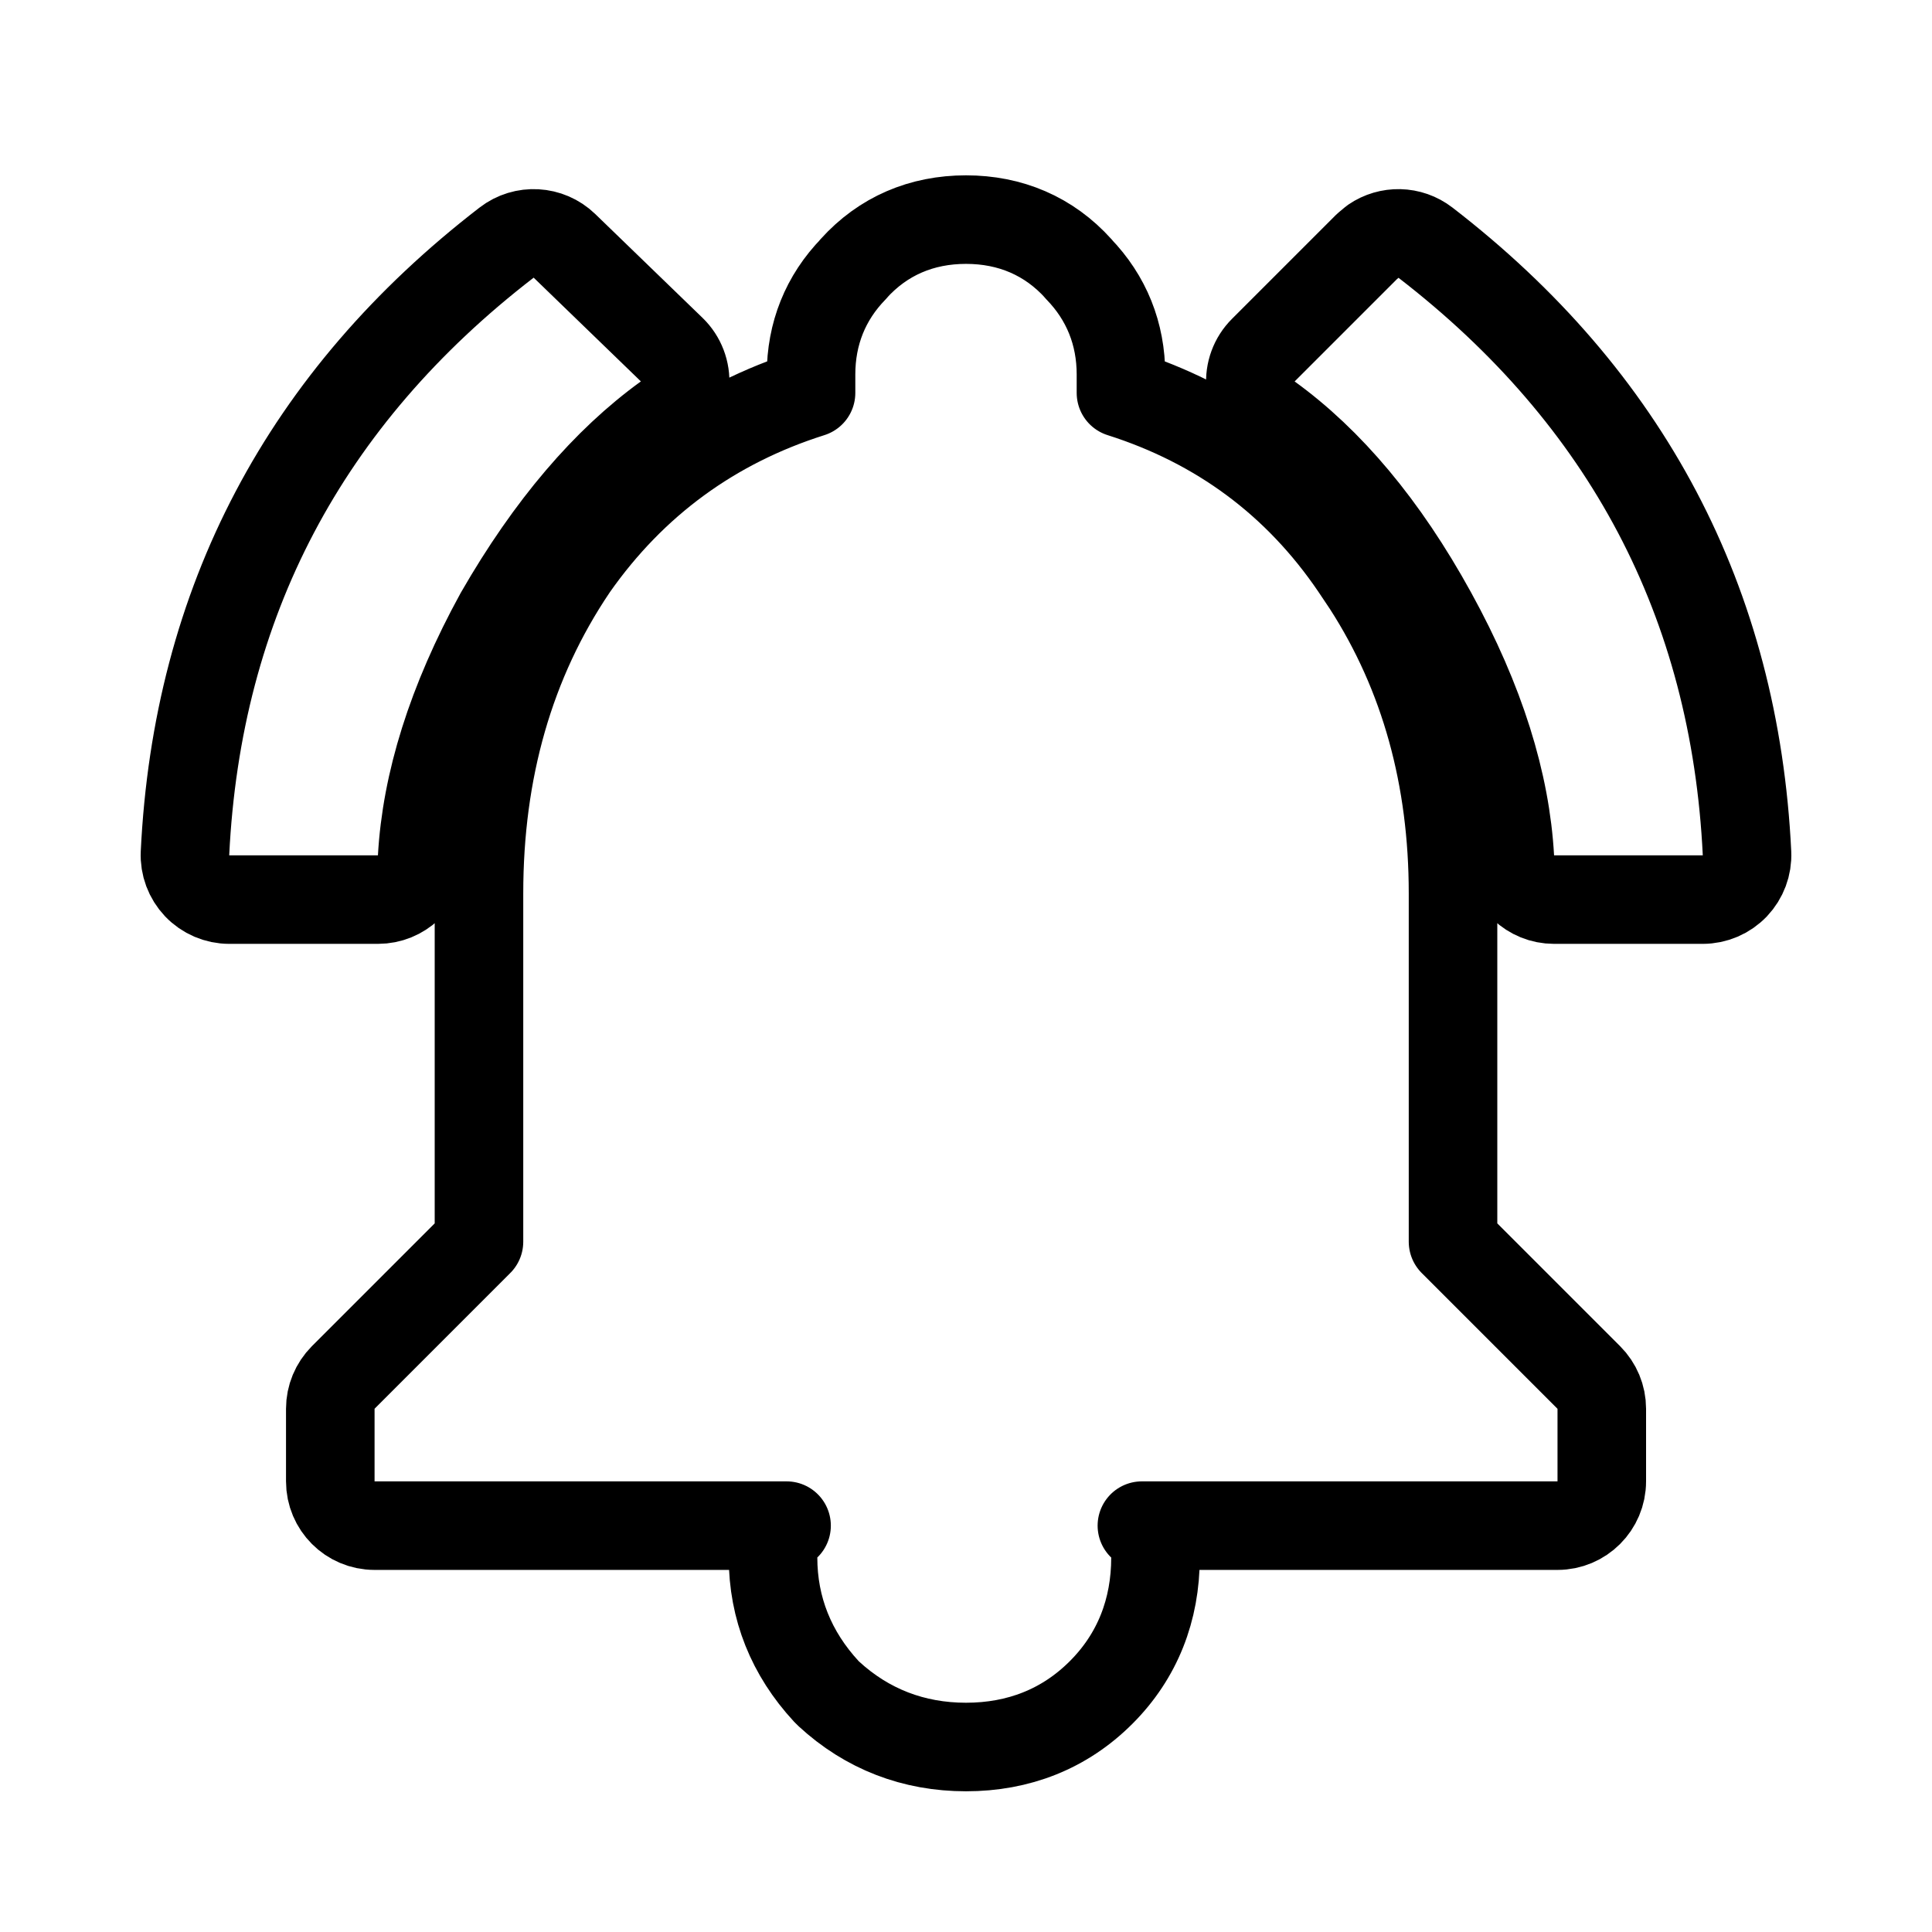
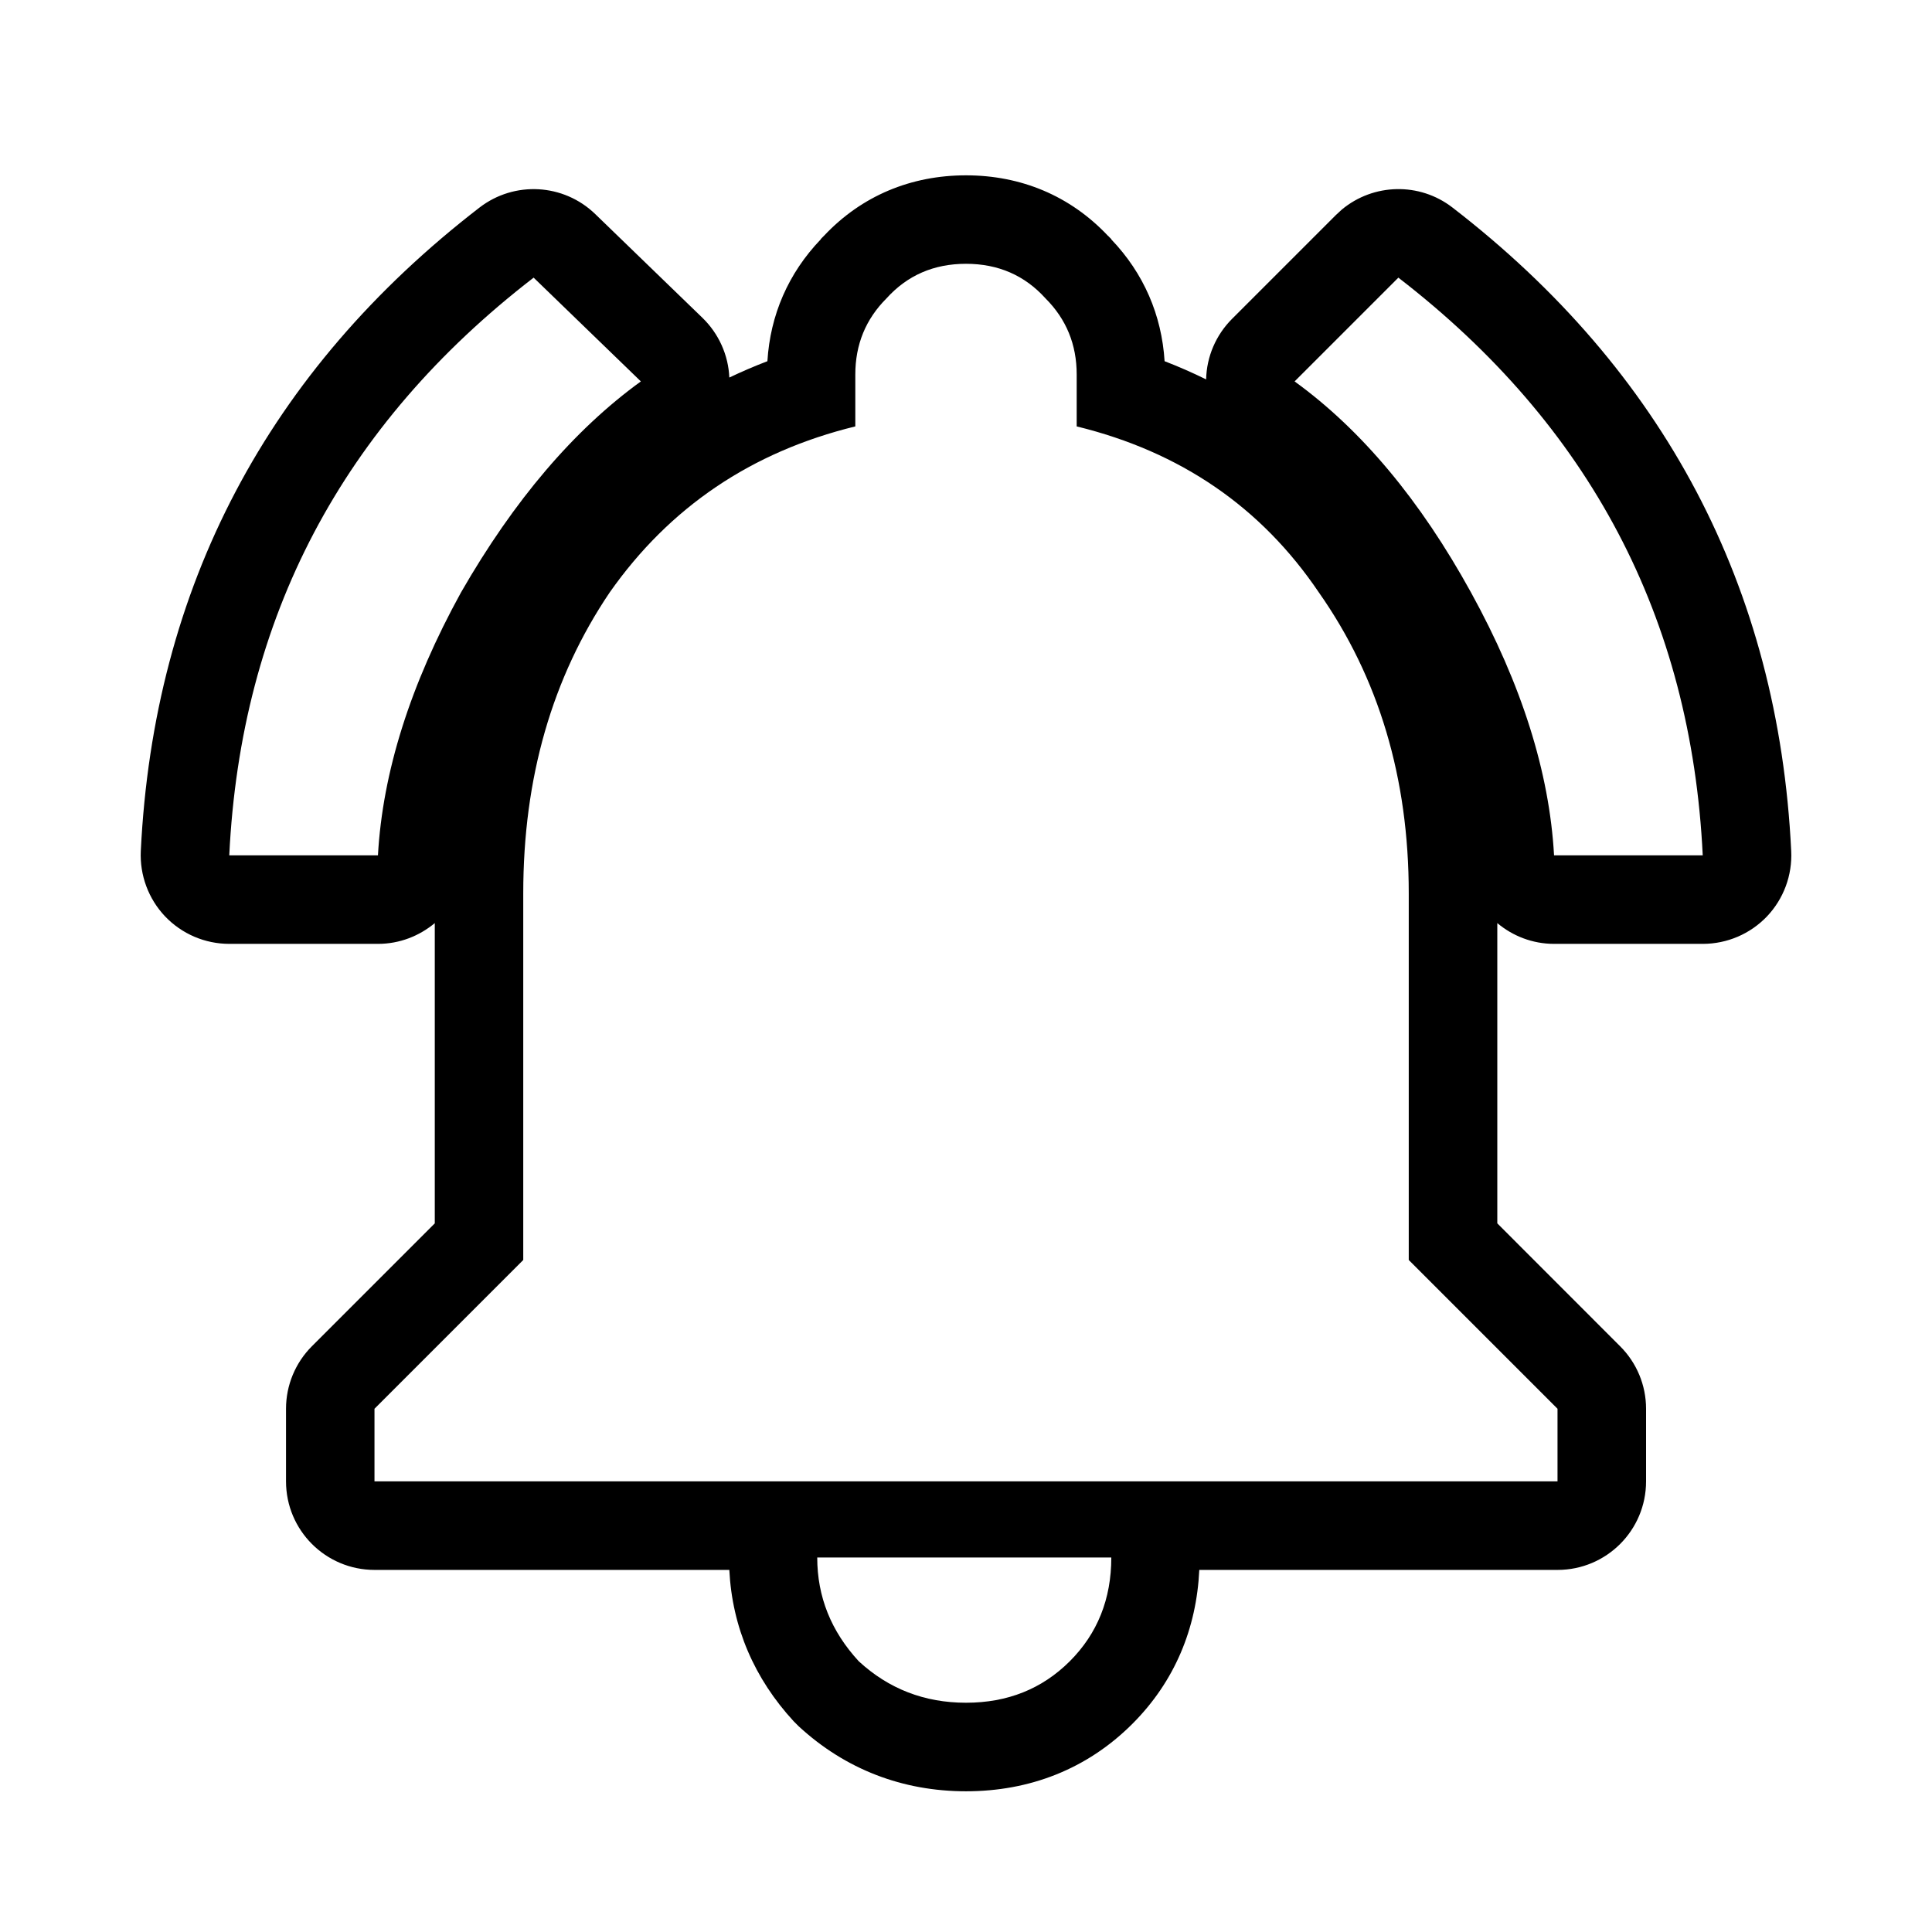
<svg xmlns="http://www.w3.org/2000/svg" width="24" height="24" viewBox="0 0 24 24" fill="none">
-   <path d="M6.293 3.014C6.509 2.847 6.815 2.864 7.012 3.054L8.344 4.343C8.461 4.456 8.521 4.615 8.51 4.777C8.498 4.94 8.415 5.088 8.283 5.184C7.531 5.728 6.834 6.537 6.203 7.634C5.606 8.722 5.296 9.728 5.244 10.655C5.228 10.947 4.987 11.175 4.695 11.175H2.848C2.697 11.175 2.553 11.113 2.449 11.004C2.346 10.895 2.291 10.749 2.298 10.599C2.449 7.484 3.79 4.944 6.293 3.014ZM17.061 2.995C17.254 2.863 17.515 2.866 17.707 3.014C20.21 4.944 21.551 7.484 21.702 10.599C21.709 10.749 21.654 10.895 21.551 11.004C21.447 11.113 21.303 11.175 21.152 11.175H19.305C19.013 11.175 18.772 10.947 18.756 10.655C18.704 9.725 18.393 8.716 17.792 7.624C17.191 6.531 16.509 5.726 15.76 5.184C15.629 5.089 15.547 4.943 15.534 4.782C15.521 4.622 15.579 4.463 15.693 4.35L16.982 3.061L17.061 2.995ZM19.898 18.402C19.898 18.706 19.651 18.952 19.348 18.952H14.185C14.289 19.052 14.354 19.192 14.354 19.348C14.354 19.999 14.131 20.572 13.678 21.025C13.224 21.479 12.652 21.702 12 21.702C11.349 21.702 10.771 21.48 10.295 21.041C10.284 21.031 10.274 21.02 10.264 21.01C9.83 20.54 9.603 19.979 9.603 19.348C9.603 19.192 9.668 19.052 9.771 18.952H4.652C4.349 18.952 4.103 18.706 4.103 18.402V17.5C4.103 17.354 4.161 17.215 4.264 17.111L5.95 15.425V11.098C5.95 9.569 6.334 8.213 7.118 7.052L7.124 7.043C7.864 5.989 8.855 5.267 10.075 4.881V4.652C10.075 4.147 10.253 3.699 10.604 3.339H10.602C10.969 2.931 11.45 2.728 12 2.728C12.55 2.728 13.031 2.931 13.398 3.339H13.396C13.746 3.699 13.925 4.147 13.925 4.652V4.881C15.141 5.267 16.118 5.989 16.833 7.043L16.981 7.264C17.698 8.376 18.05 9.661 18.05 11.098V15.425L19.736 17.111C19.84 17.215 19.898 17.354 19.898 17.5V18.402Z" stroke="currentColor" stroke-width="1.1" stroke-linecap="round" stroke-linejoin="round" />
+   <path d="M10.152 19.348C10.152 19.835 10.324 20.264 10.668 20.637C11.04 20.98 11.484 21.152 12 21.152C12.516 21.152 12.945 20.98 13.289 20.637C13.633 20.293 13.805 19.863 13.805 19.348H10.152ZM6.629 3.449C4.251 5.283 2.991 7.674 2.848 10.625H4.695C4.753 9.594 5.096 8.505 5.727 7.359C6.385 6.214 7.13 5.34 7.961 4.738L6.629 3.449ZM16.082 4.738C16.913 5.34 17.643 6.214 18.273 7.359C18.904 8.505 19.247 9.594 19.305 10.625H21.152C21.009 7.674 19.749 5.283 17.371 3.449L16.082 4.738ZM19.348 18.402V17.5L17.5 15.652V11.098C17.5 9.665 17.128 8.419 16.383 7.359C15.667 6.299 14.664 5.612 13.375 5.297V4.652C13.375 4.28 13.246 3.965 12.988 3.707C12.73 3.421 12.401 3.277 12 3.277C11.599 3.277 11.27 3.421 11.012 3.707C10.754 3.965 10.625 4.28 10.625 4.652V5.297C9.336 5.612 8.319 6.299 7.574 7.359C6.858 8.419 6.5 9.665 6.5 11.098V15.652L4.652 17.5V18.402H19.348ZM20.448 18.402C20.448 19.01 19.956 19.502 19.348 19.502H14.898C14.864 20.229 14.593 20.888 14.067 21.414C13.503 21.978 12.788 22.252 12 22.252C11.214 22.252 10.502 21.98 9.922 21.445C9.901 21.425 9.88 21.404 9.86 21.383C9.372 20.854 9.095 20.215 9.06 19.502H4.653C4.045 19.502 3.553 19.01 3.553 18.402V17.5C3.553 17.208 3.669 16.929 3.875 16.723L5.401 15.197V11.467C5.209 11.627 4.964 11.725 4.696 11.725H2.848C2.547 11.725 2.259 11.602 2.051 11.384C1.844 11.166 1.735 10.872 1.749 10.571C1.909 7.293 3.329 4.605 5.957 2.578C6.39 2.245 7.001 2.279 7.394 2.659L8.726 3.948C8.929 4.145 9.048 4.411 9.06 4.69C9.213 4.617 9.371 4.549 9.533 4.487C9.568 3.914 9.792 3.395 10.196 2.973L10.195 2.971C10.204 2.96 10.215 2.951 10.224 2.941C10.228 2.938 10.231 2.933 10.235 2.93C10.706 2.429 11.321 2.178 12 2.178C12.68 2.178 13.294 2.43 13.765 2.931L13.766 2.93C13.77 2.933 13.772 2.938 13.776 2.941C13.785 2.952 13.797 2.96 13.806 2.971L13.804 2.973C14.208 3.395 14.431 3.914 14.467 4.487C14.644 4.555 14.816 4.631 14.983 4.713C14.989 4.431 15.104 4.162 15.305 3.961L16.594 2.672L16.669 2.603C17.061 2.277 17.633 2.261 18.043 2.578C20.671 4.605 22.092 7.293 22.251 10.571C22.266 10.872 22.157 11.166 21.95 11.384C21.742 11.602 21.454 11.725 21.153 11.725H19.305C19.037 11.725 18.791 11.627 18.6 11.467V15.197L20.125 16.723C20.332 16.929 20.448 17.208 20.448 17.5V18.402Z" fill="currentColor" />
</svg>
